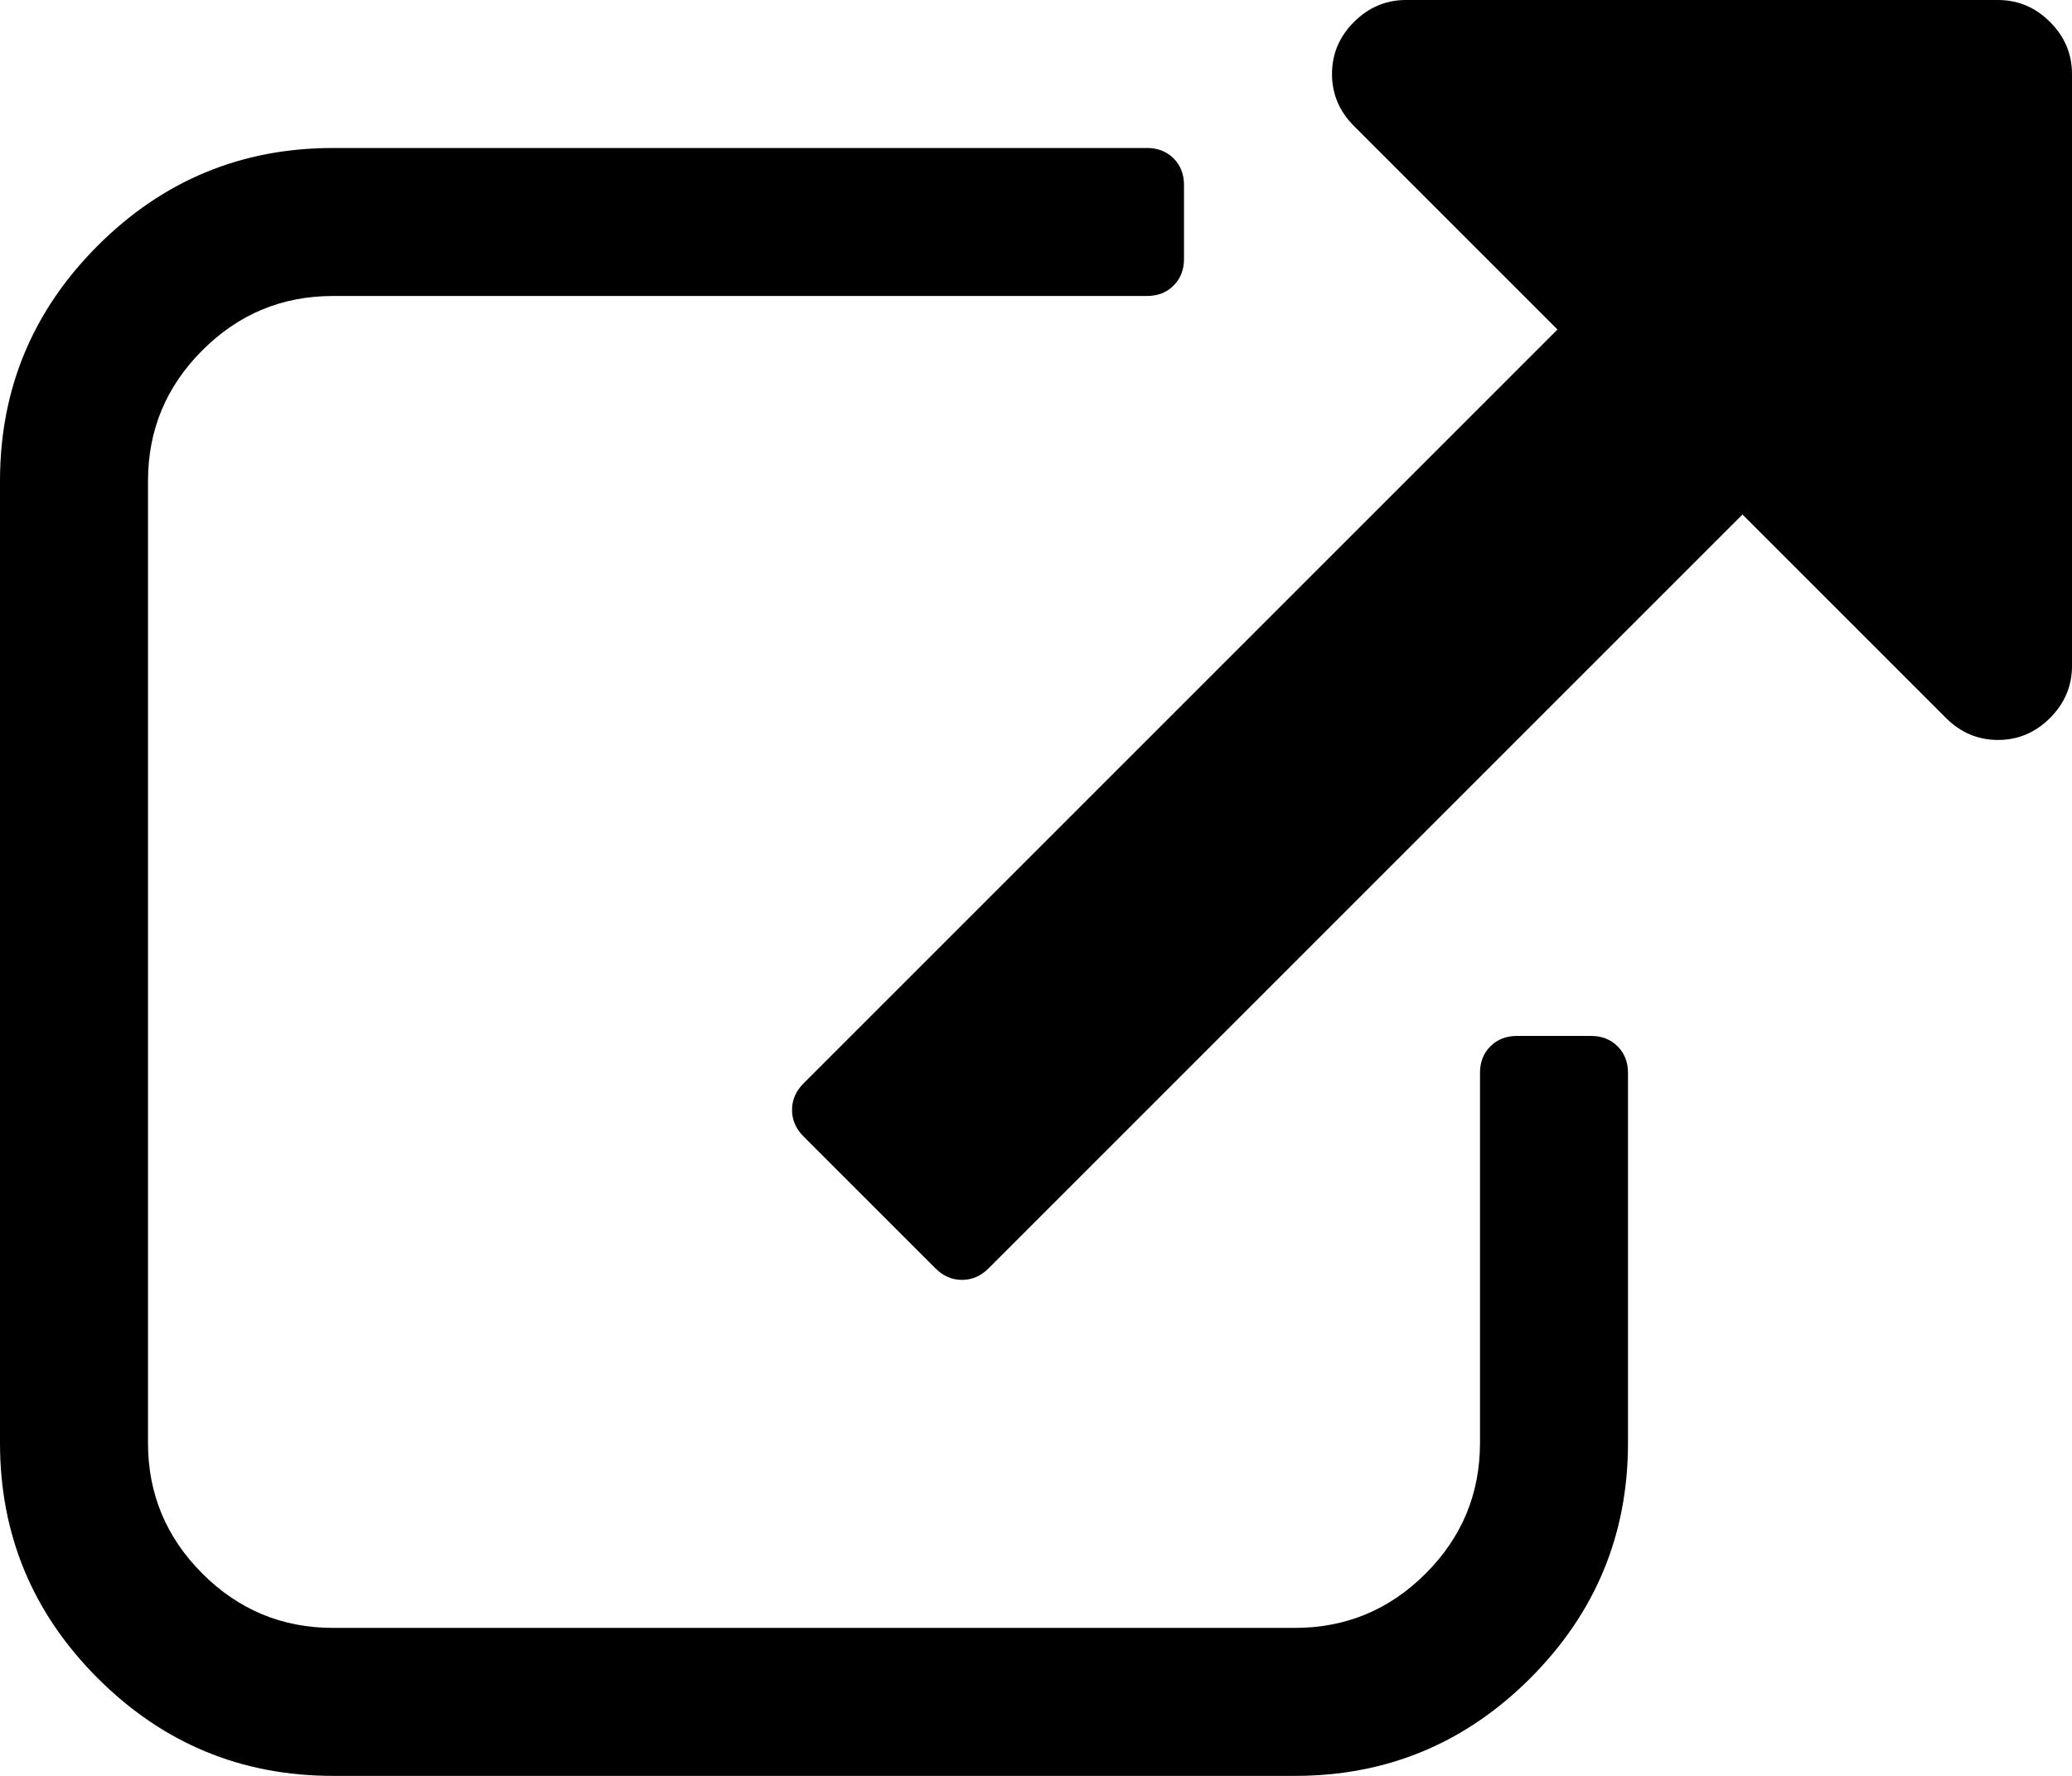
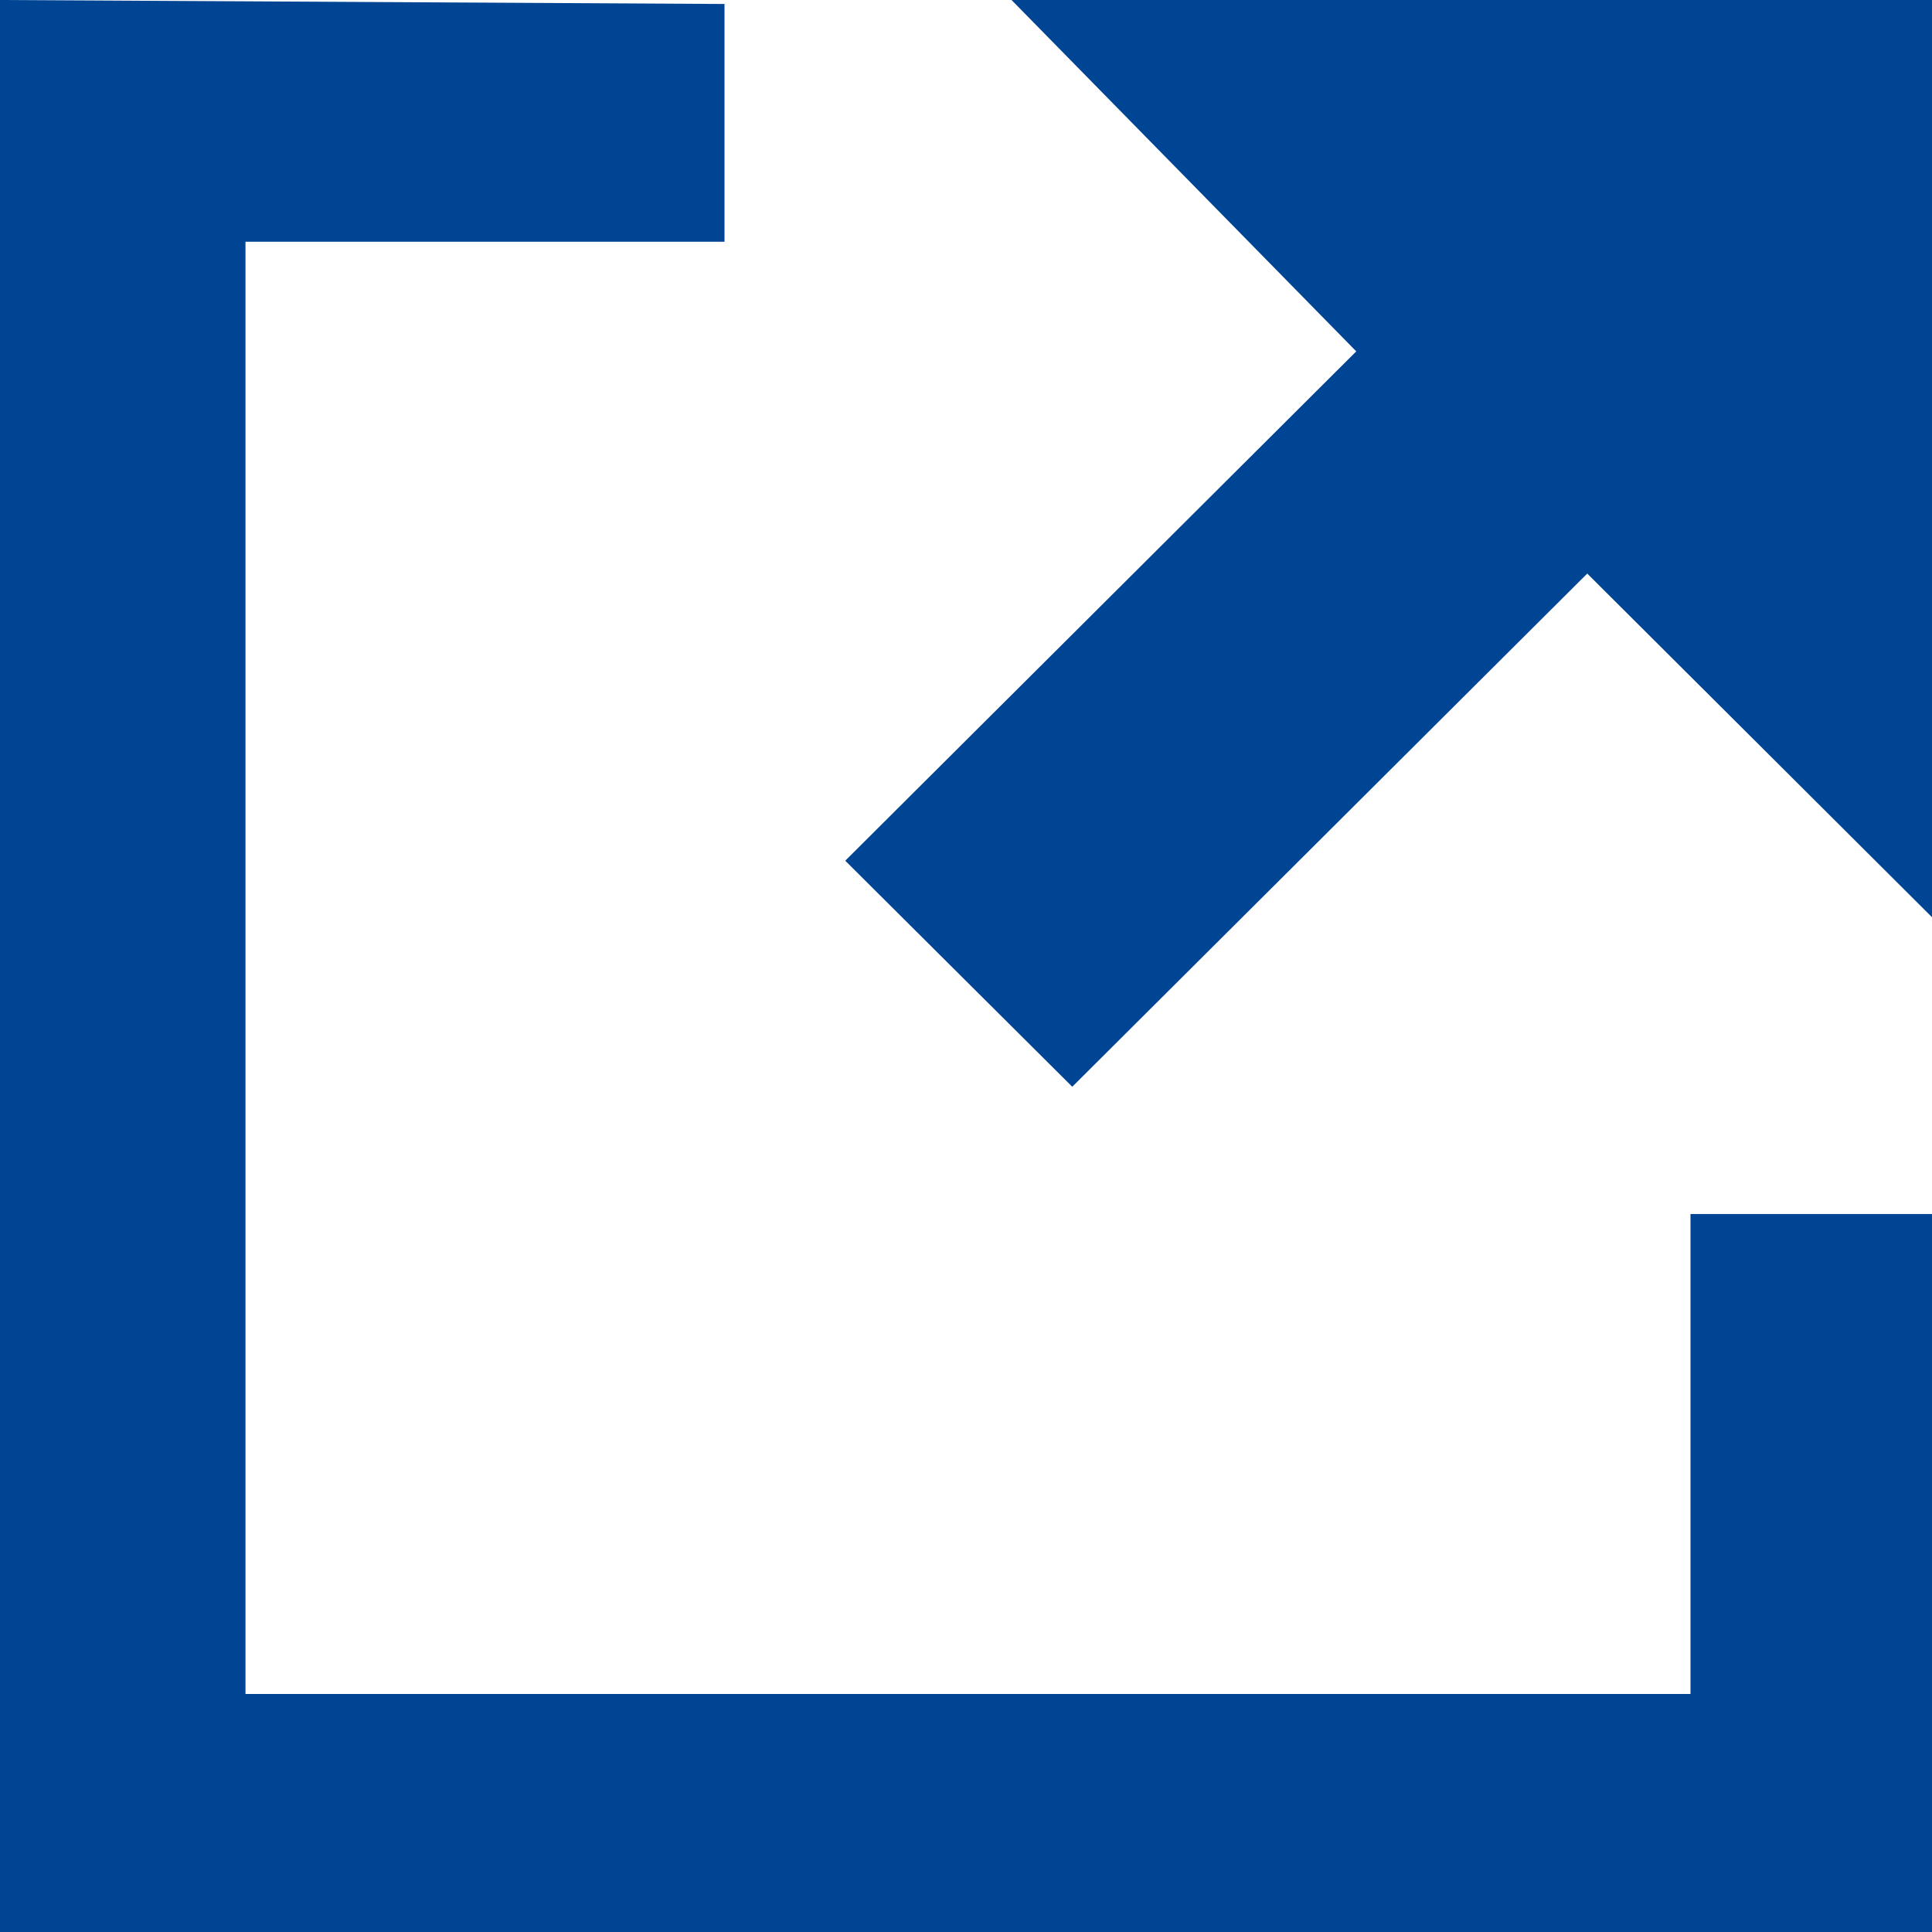
- <svg xmlns="http://www.w3.org/2000/svg" version="1.1" width="448" height="384" viewBox="0 0 448 384" id="svg2">
-   <defs id="defs9" />
-   <g id="icomoon-ignore" />
-   <path d="m 352,232 v 80 q 0,29.75 -21.125,50.875 Q 309.75,384 280,384 H 72 Q 42.25,384 21.125,362.875 0,341.75 0,312 V 104 Q 0,74.25 21.125,53.125 42.25,32 72,32 h 176 q 3.5,0 5.75,2.25 Q 256,36.5 256,40 v 16 q 0,3.5 -2.25,5.75 Q 251.5,64 248,64 H 72 Q 55.5,64 43.75,75.75 32,87.5 32,104 v 208 q 0,16.5 11.75,28.25 Q 55.5,352 72,352 h 208 q 16.5,0 28.25,-11.75 Q 320,328.5 320,312 v -80 q 0,-3.5 2.25,-5.75 Q 324.5,224 328,224 h 16 q 3.5,0 5.75,2.25 Q 352,228.5 352,232 z M 448,16 v 128 q 0,6.5 -4.75,11.25 Q 438.5,160 432,160 q -6.5,0 -11.25,-4.75 l -44,-44 -163,163 q -2.5,2.5 -5.75,2.5 -3.25,0 -5.75,-2.5 l -28.5,-28.5 q -2.5,-2.5 -2.5,-5.75 0,-3.25 2.5,-5.75 l 163,-163 -44,-44 Q 288,22.5 288,16 288,9.5 292.75,4.75 297.5,0 304,0 h 128 q 6.5,0 11.25,4.75 Q 448,9.5 448,16 z" id="path5" />
+ <svg xmlns="http://www.w3.org/2000/svg" viewBox="0 0 16 16">
+   <g fill="none" fill-rule="evenodd">
+     <g fill="#004494">
+       <path d="M0 0v16h16v-5.946h-2v3.975H2.033V2.002H6V.033L0 0z" />
+       <path d="M8.377 0l2.855 2.91L7 7.128 8.88 9l4.265-4.25L16 7.596V0H8.377z" />
+     </g>
+   </g>
</svg>
